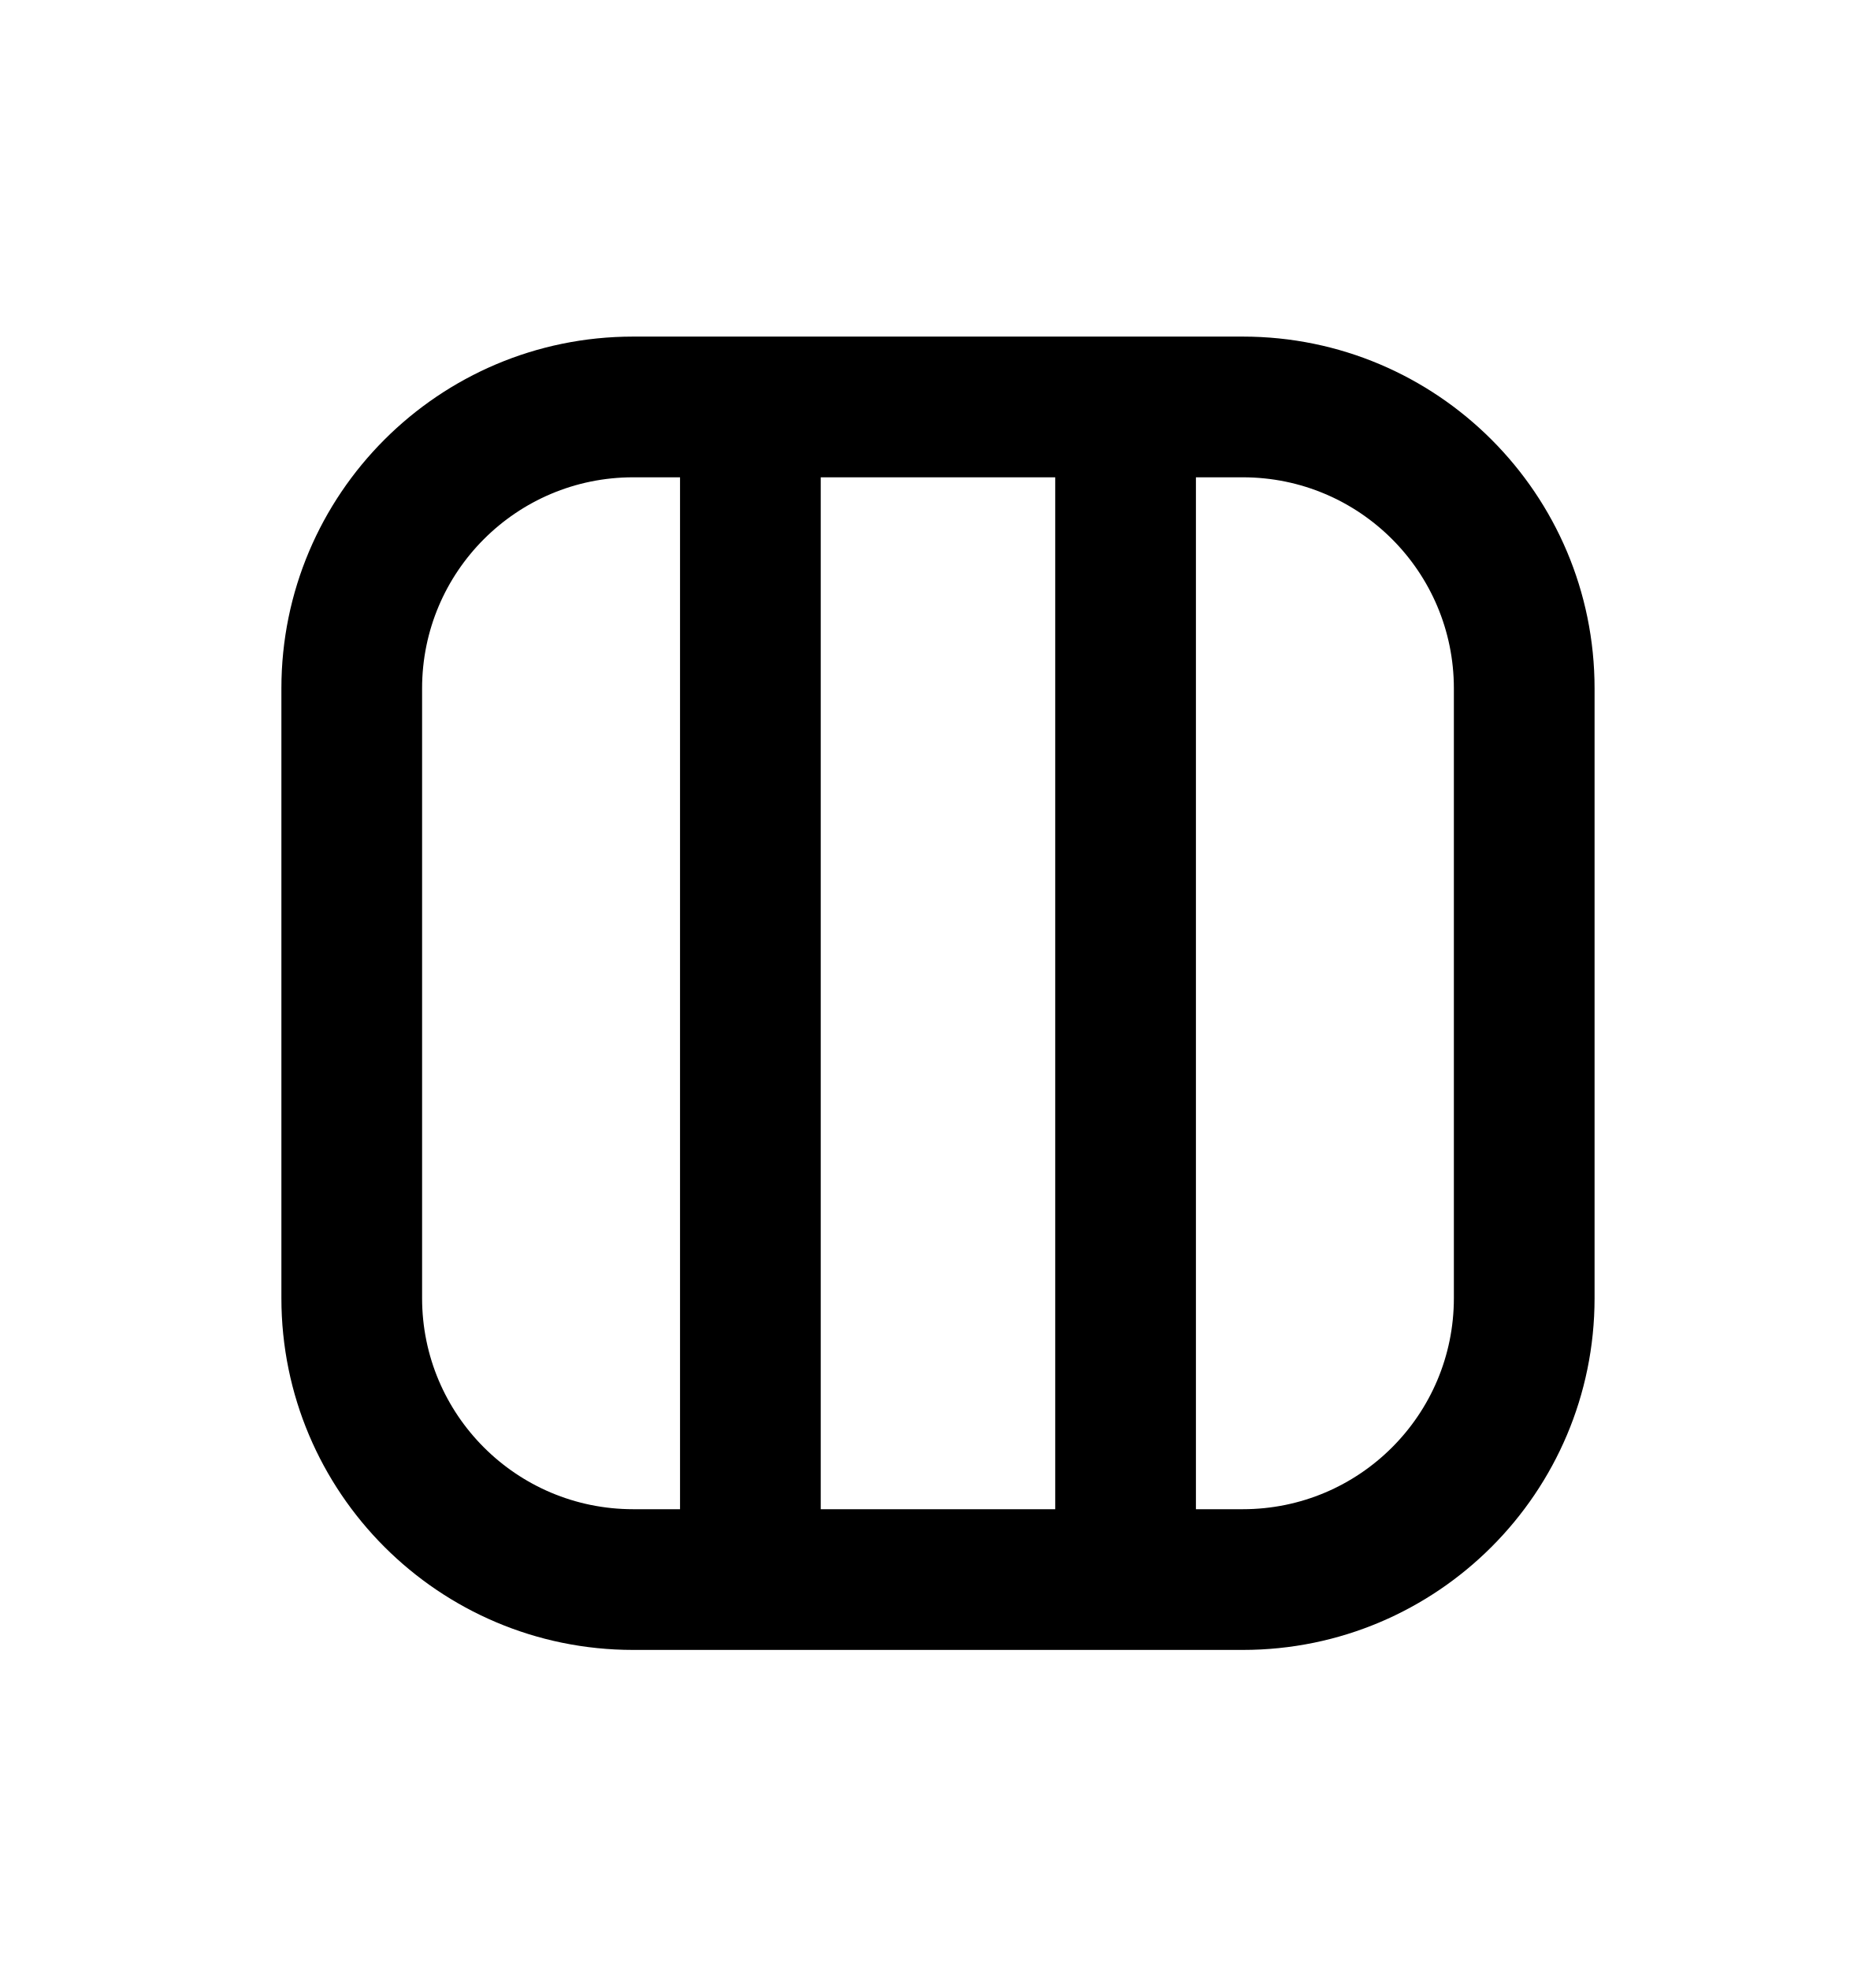
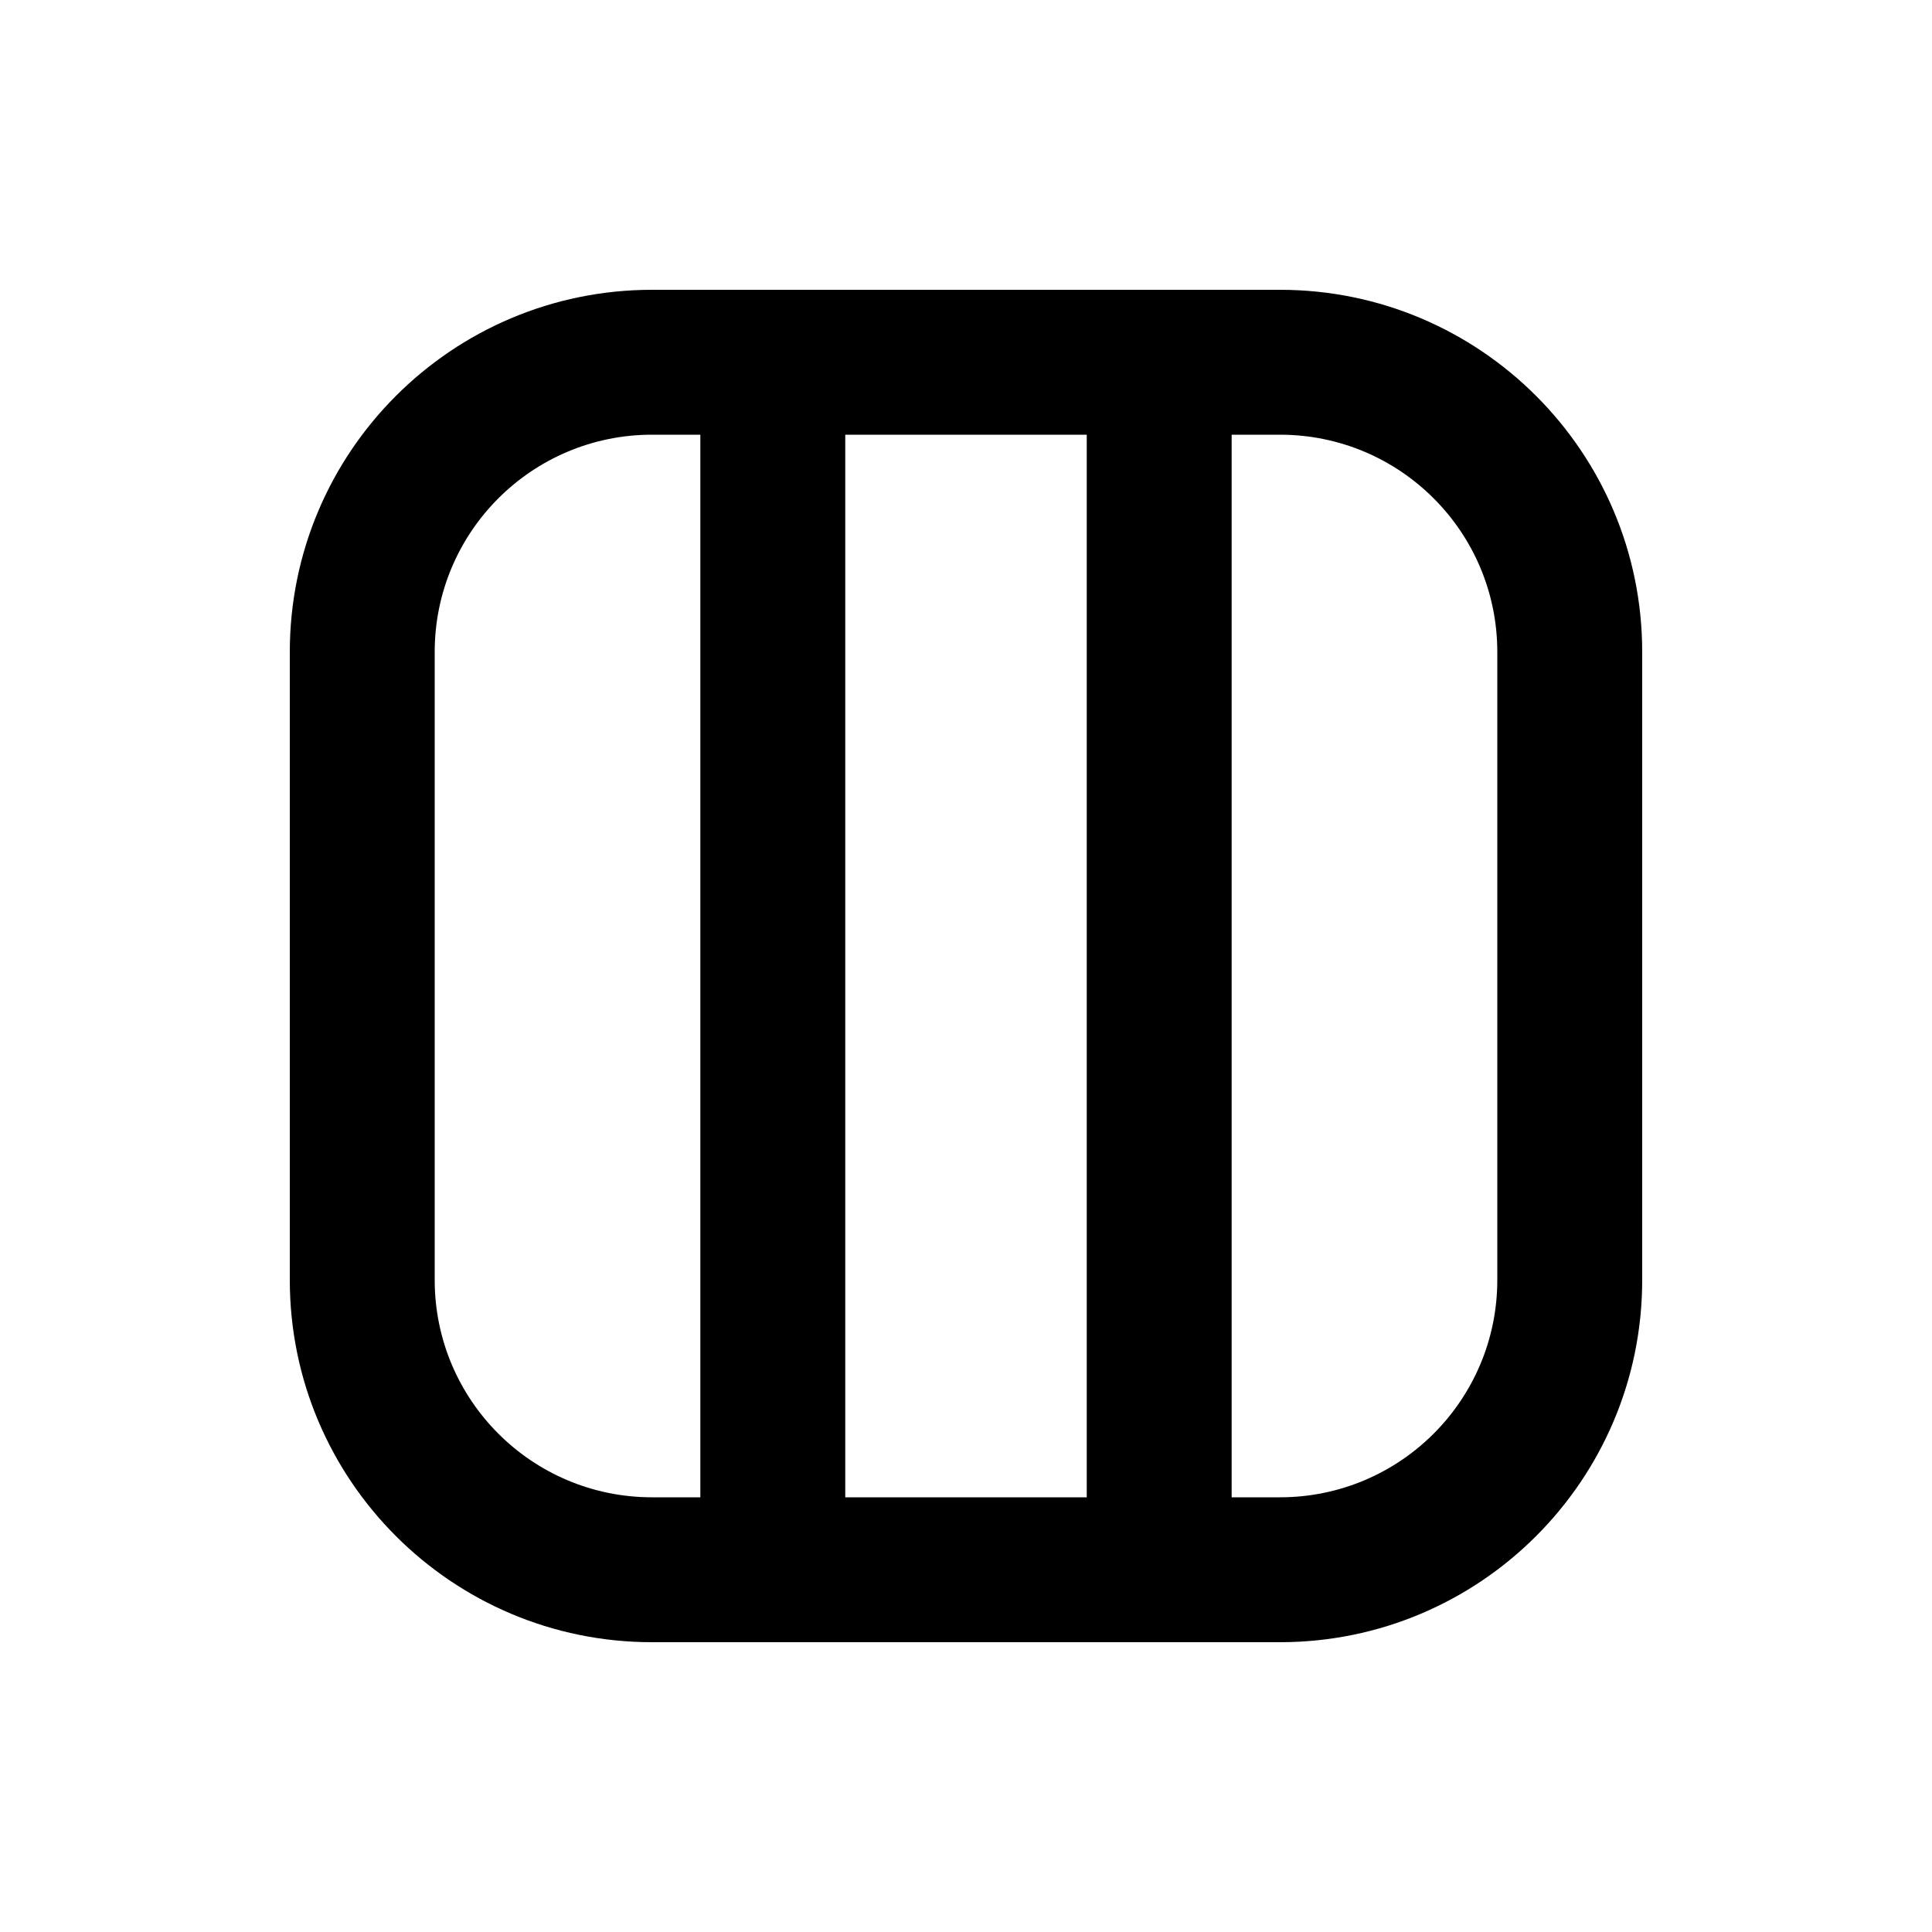
- <svg xmlns="http://www.w3.org/2000/svg" viewBox="0 0 20 21">
-   <path fill-rule="evenodd" d="M3 7.338c0-2.07 1.679-3.75 3.75-3.75h6.5c2.071 0 3.75 1.68 3.75 3.75v6.5c0 2.071-1.679 3.75-3.75 3.75h-6.5c-2.071 0-3.75-1.679-3.75-3.75v-6.5Zm3.75-2.25c-1.243 0-2.25 1.008-2.25 2.25v6.5c0 1.243 1.007 2.25 2.25 2.25h.5v-11h-.5Zm4.5 11h-2.5v-11h2.5v11Zm1.5 0h.5c1.243 0 2.25-1.007 2.25-2.25v-6.5c0-1.242-1.007-2.25-2.25-2.25h-.5v11Z" clip-rule="evenodd" />
+ <svg xmlns="http://www.w3.org/2000/svg" viewBox="0 0 20 20">
+   <path fill-rule="evenodd" d="M3 6.75c0-2.071 1.679-3.75 3.75-3.75h6.5c2.071 0 3.75 1.679 3.75 3.75v6.5c0 2.071-1.679 3.75-3.75 3.75h-6.5c-2.071 0-3.75-1.679-3.75-3.75v-6.5Zm3.75-2.25c-1.243 0-2.25 1.007-2.25 2.25v6.5c0 1.243 1.007 2.25 2.25 2.25h.5v-11h-.5Zm4.5 11h-2.5v-11h2.5v11Zm1.5 0h.5c1.243 0 2.25-1.007 2.25-2.25v-6.5c0-1.243-1.007-2.25-2.25-2.25h-.5v11Z" clip-rule="evenodd" />
</svg>
